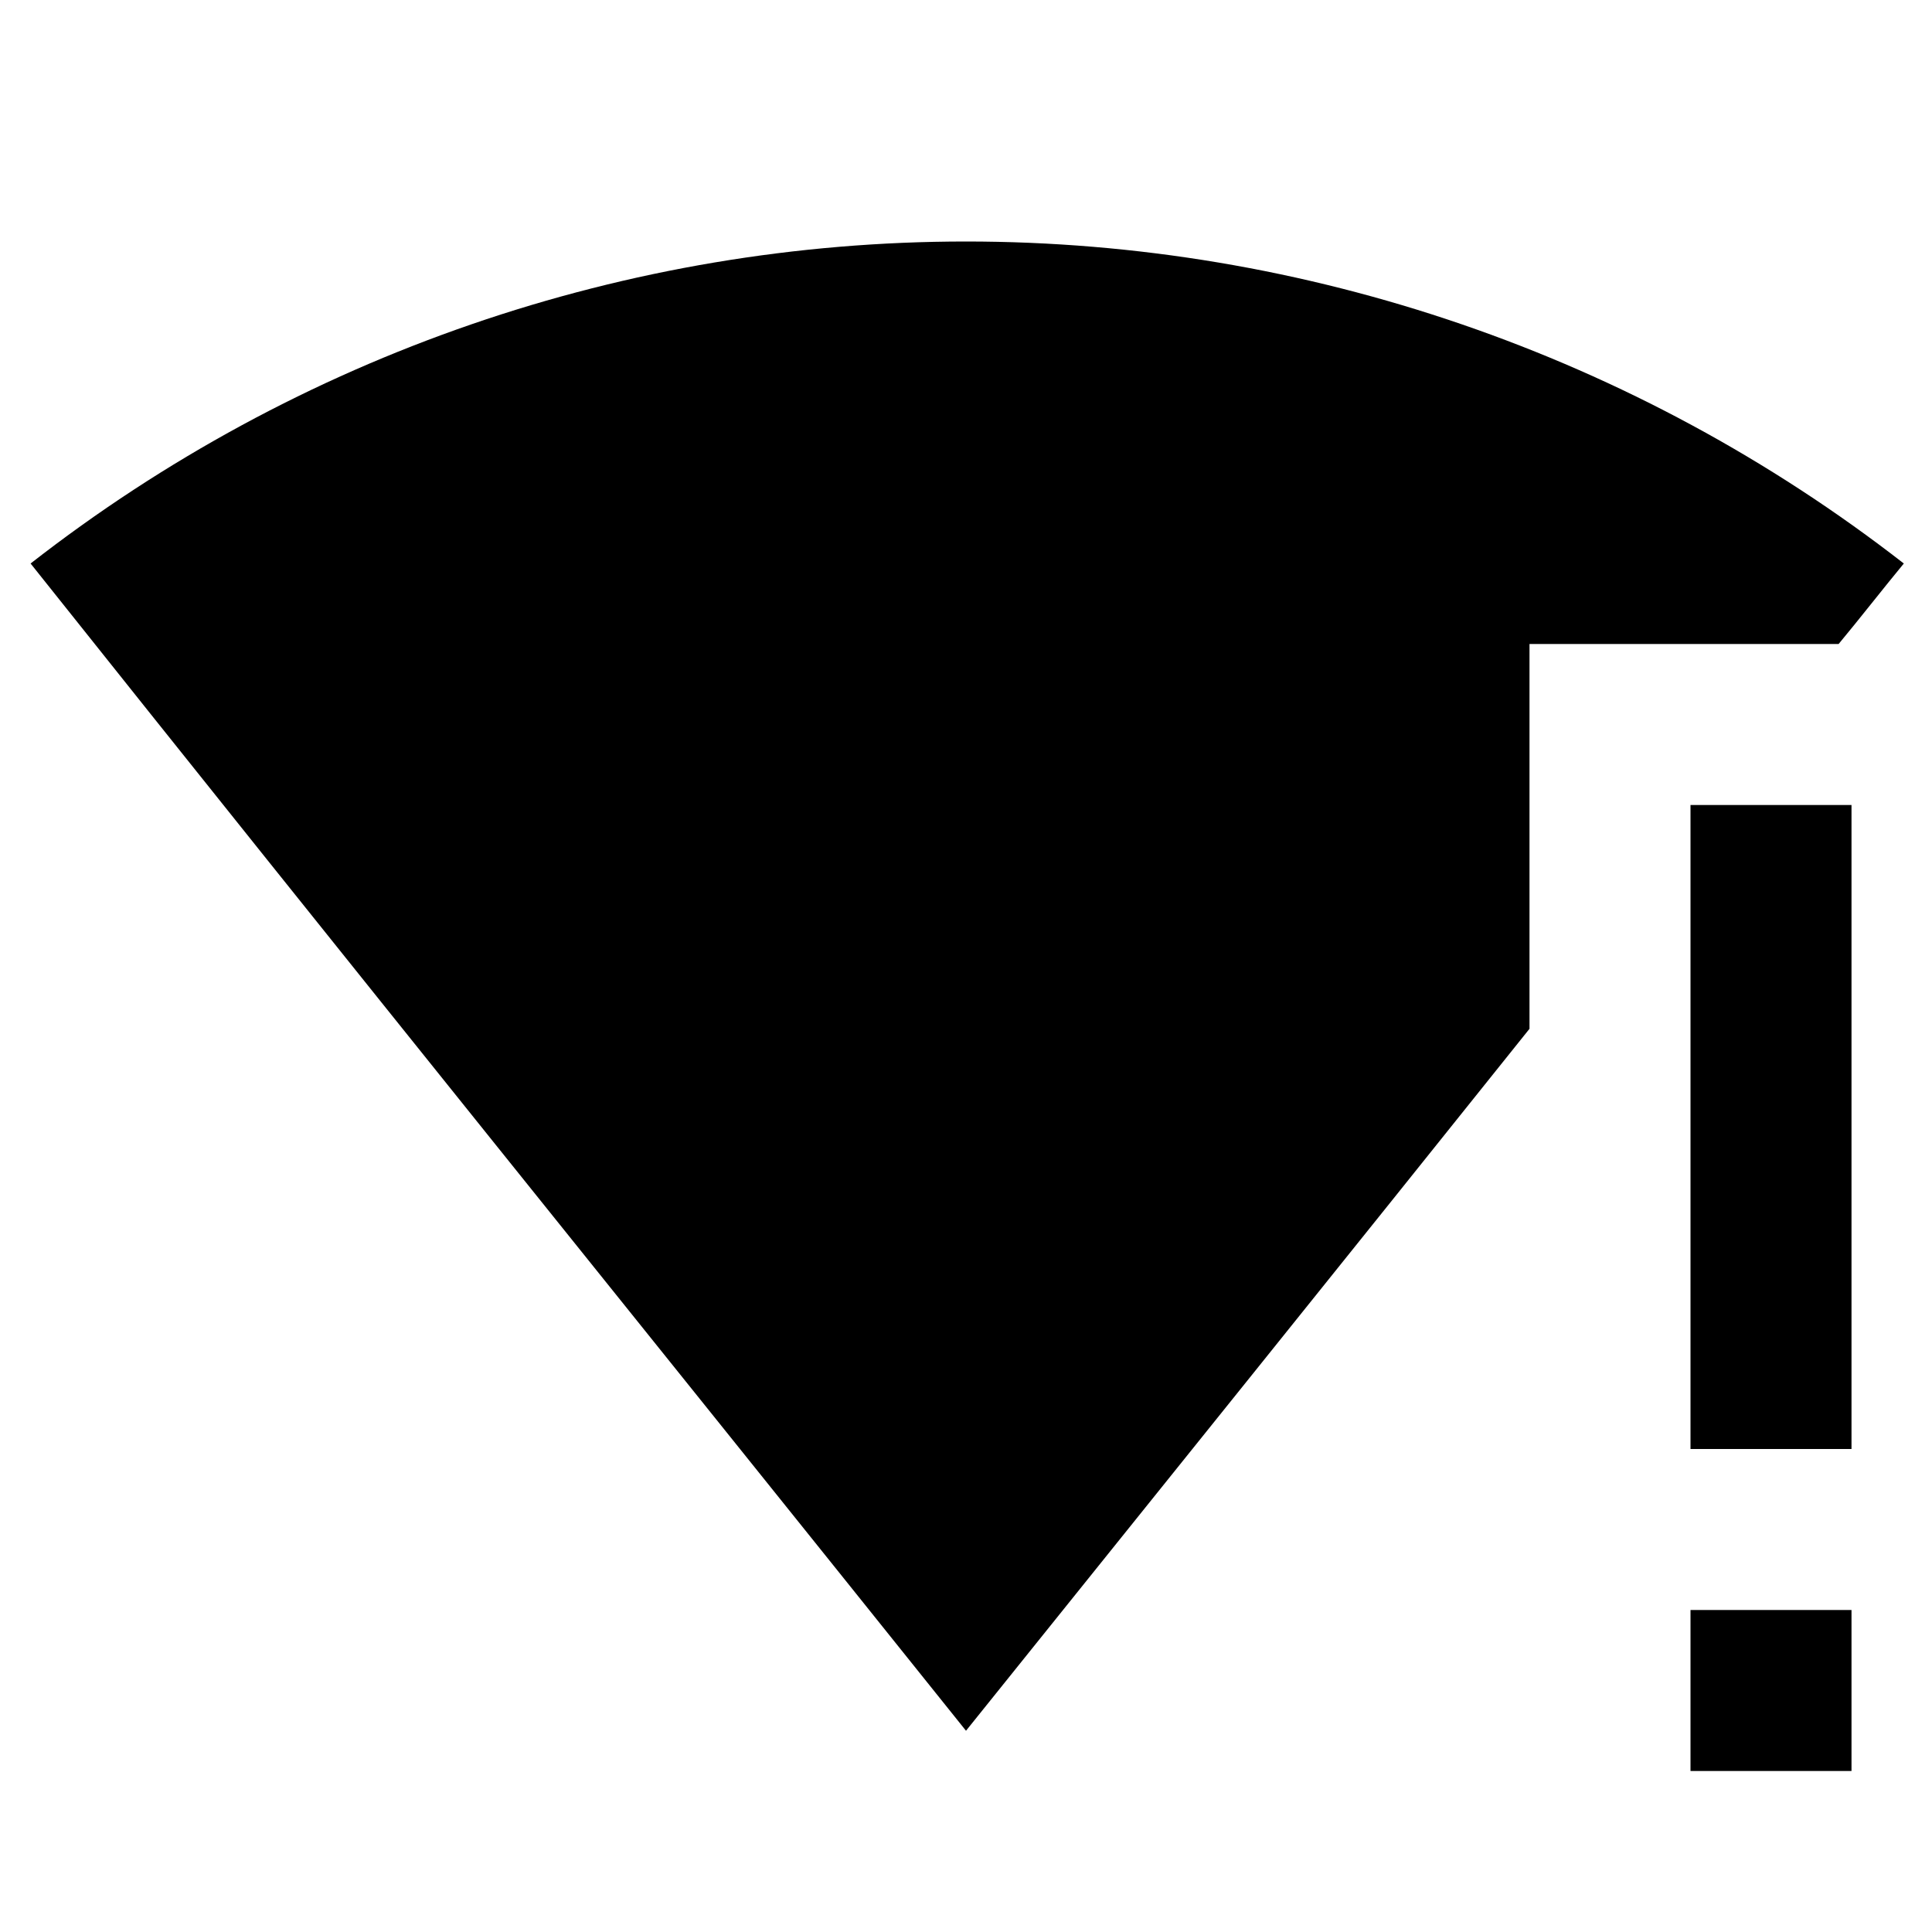
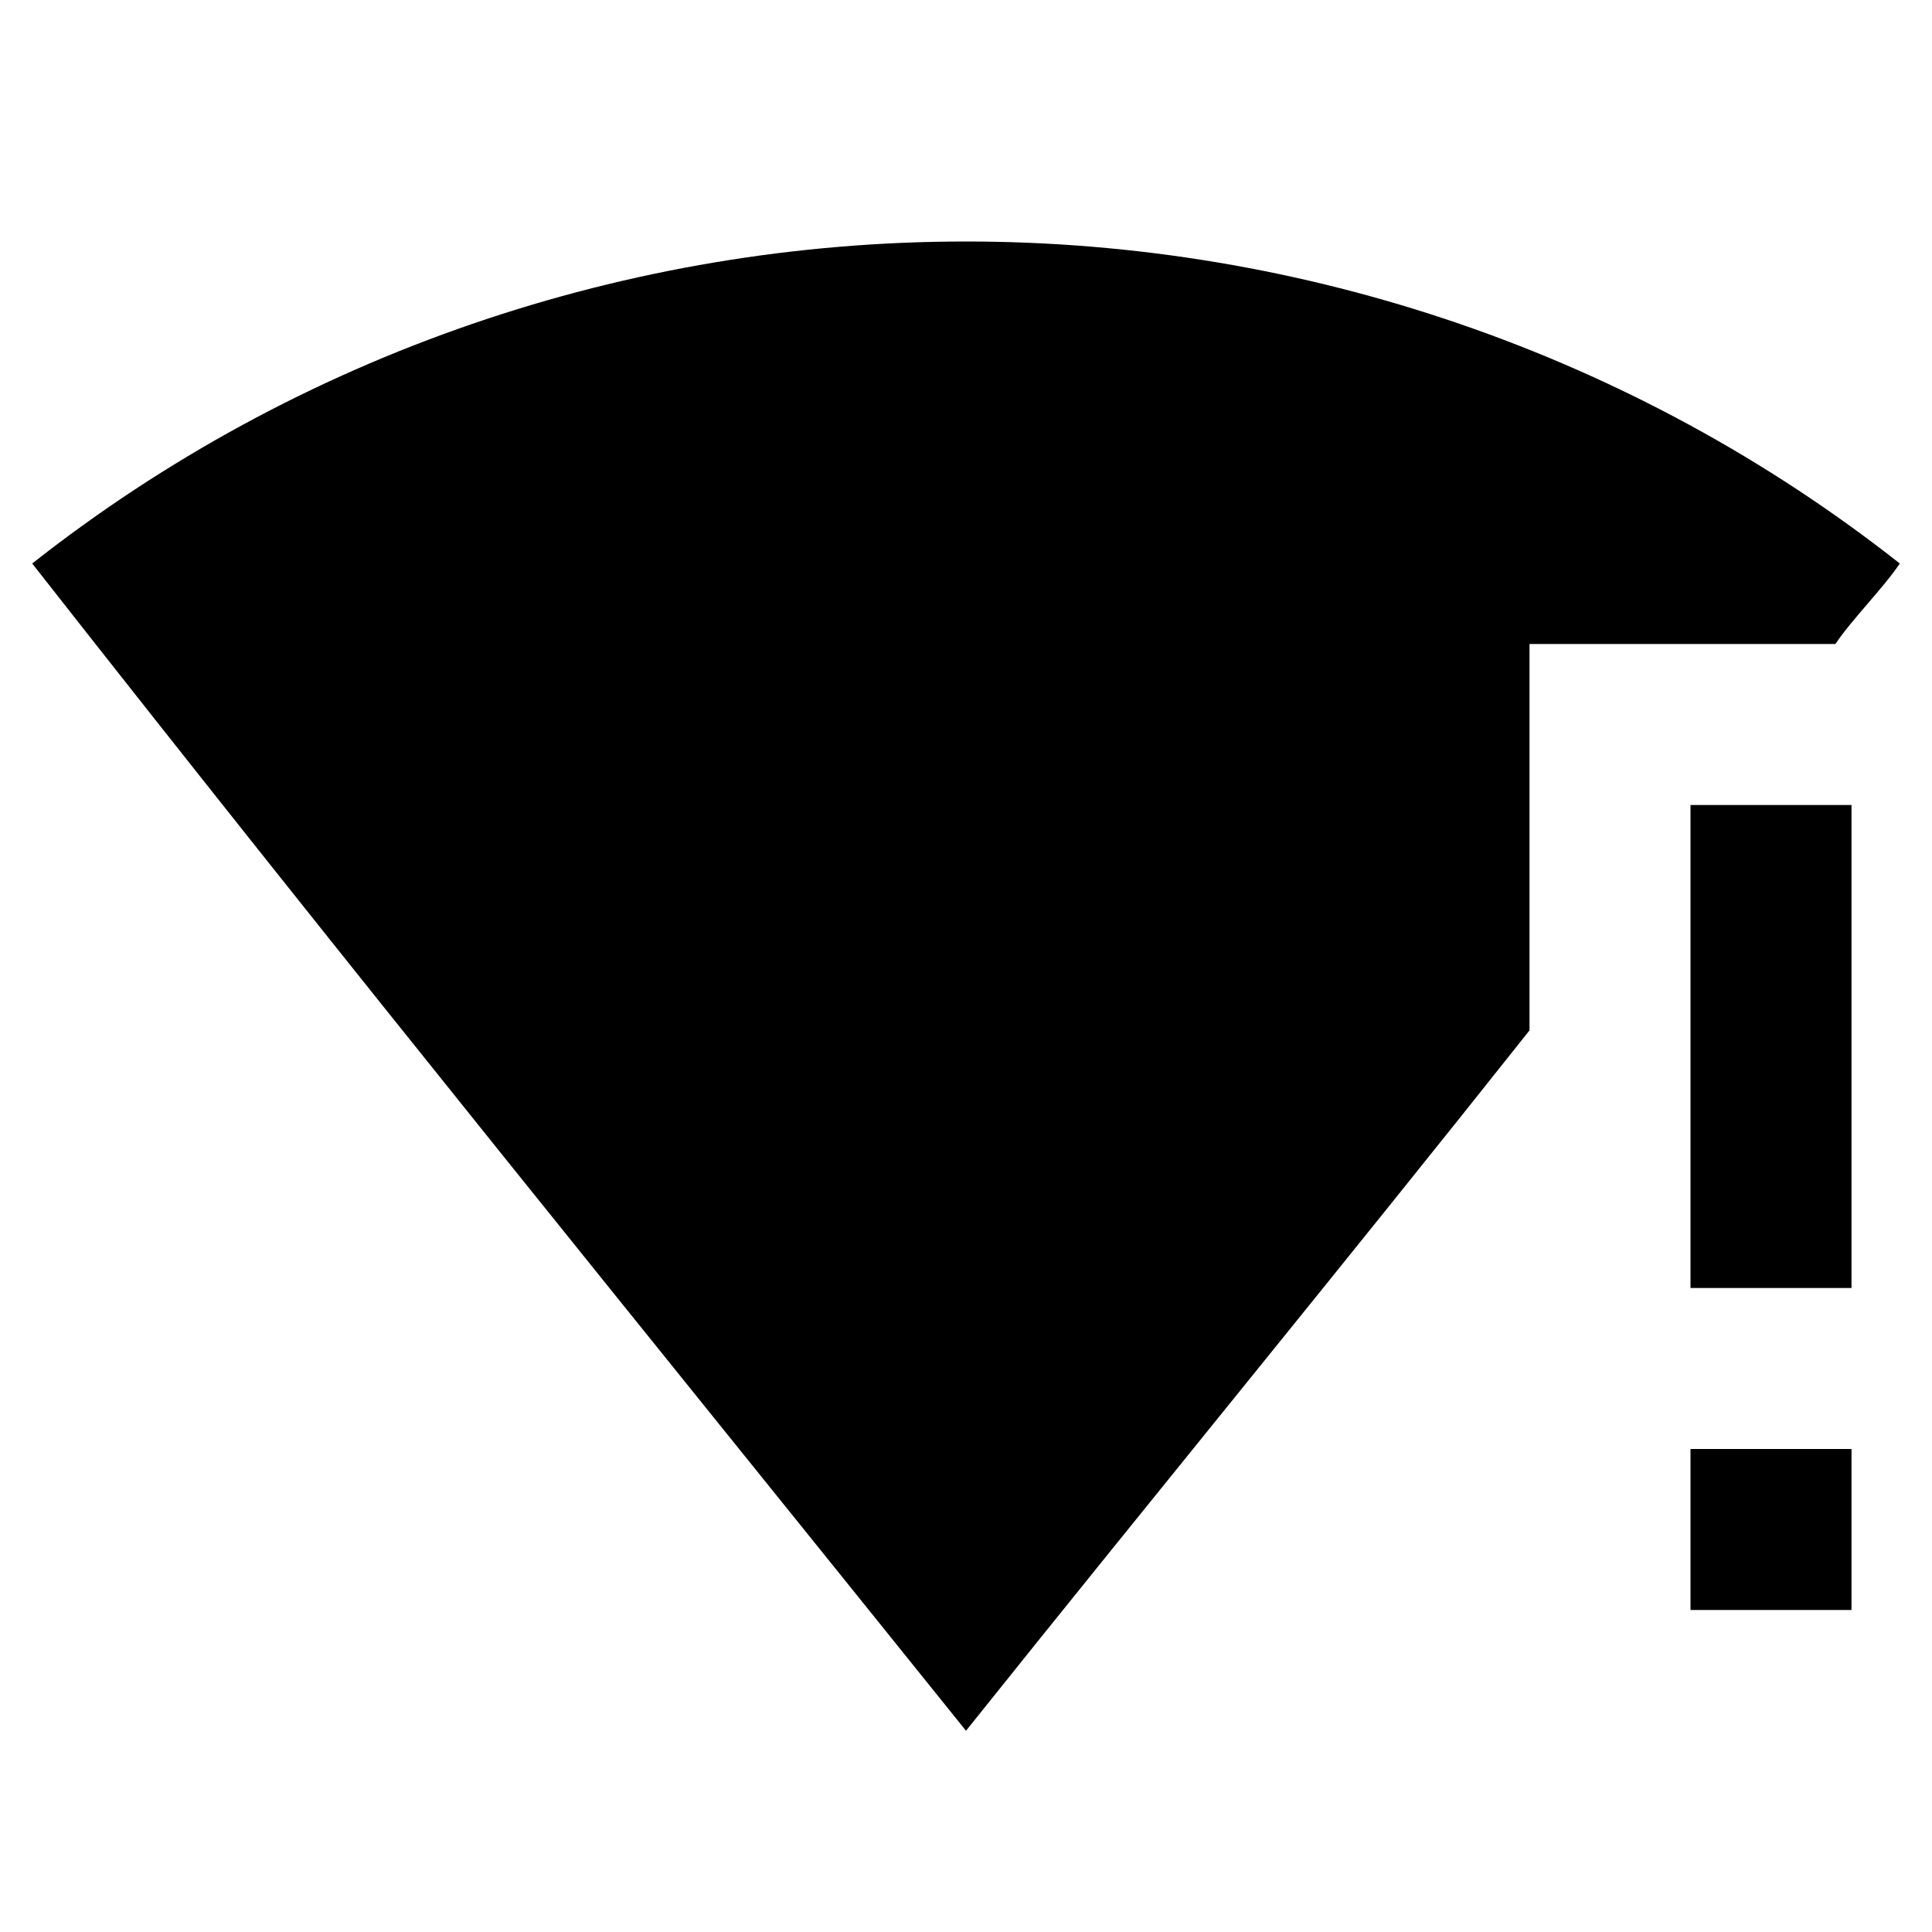
<svg xmlns="http://www.w3.org/2000/svg" version="1.1" id="mdi-wifi-strength-4-alert" width="24" height="24" viewBox="0 0 24 24">
-   <path d="M12,3C7.79,3 3.7,4.41 0.38,7C4.41,12.06 7.89,16.37 12,21.5C14.45,18.45 16.68,15.68 19,12.78V8H22.84C23.09,7.7 23.41,7.29 23.65,7C20.32,4.41 16.22,3 12,3M21,10V18H23V10M21,20V22H23V20" />
+   <path d="M12 3C7.8 3 3.7 4.4 .4 7C4.4 12.1 7.9 16.4 12 21.5C14.4 18.5 16.7 15.7 19 12.8V8H22.8C23 7.7 23.4 7.3 23.6 7C20.3 4.4 16.2 3 12 3M21 10V16H23V10M21 18V20H23V18" />
</svg>
